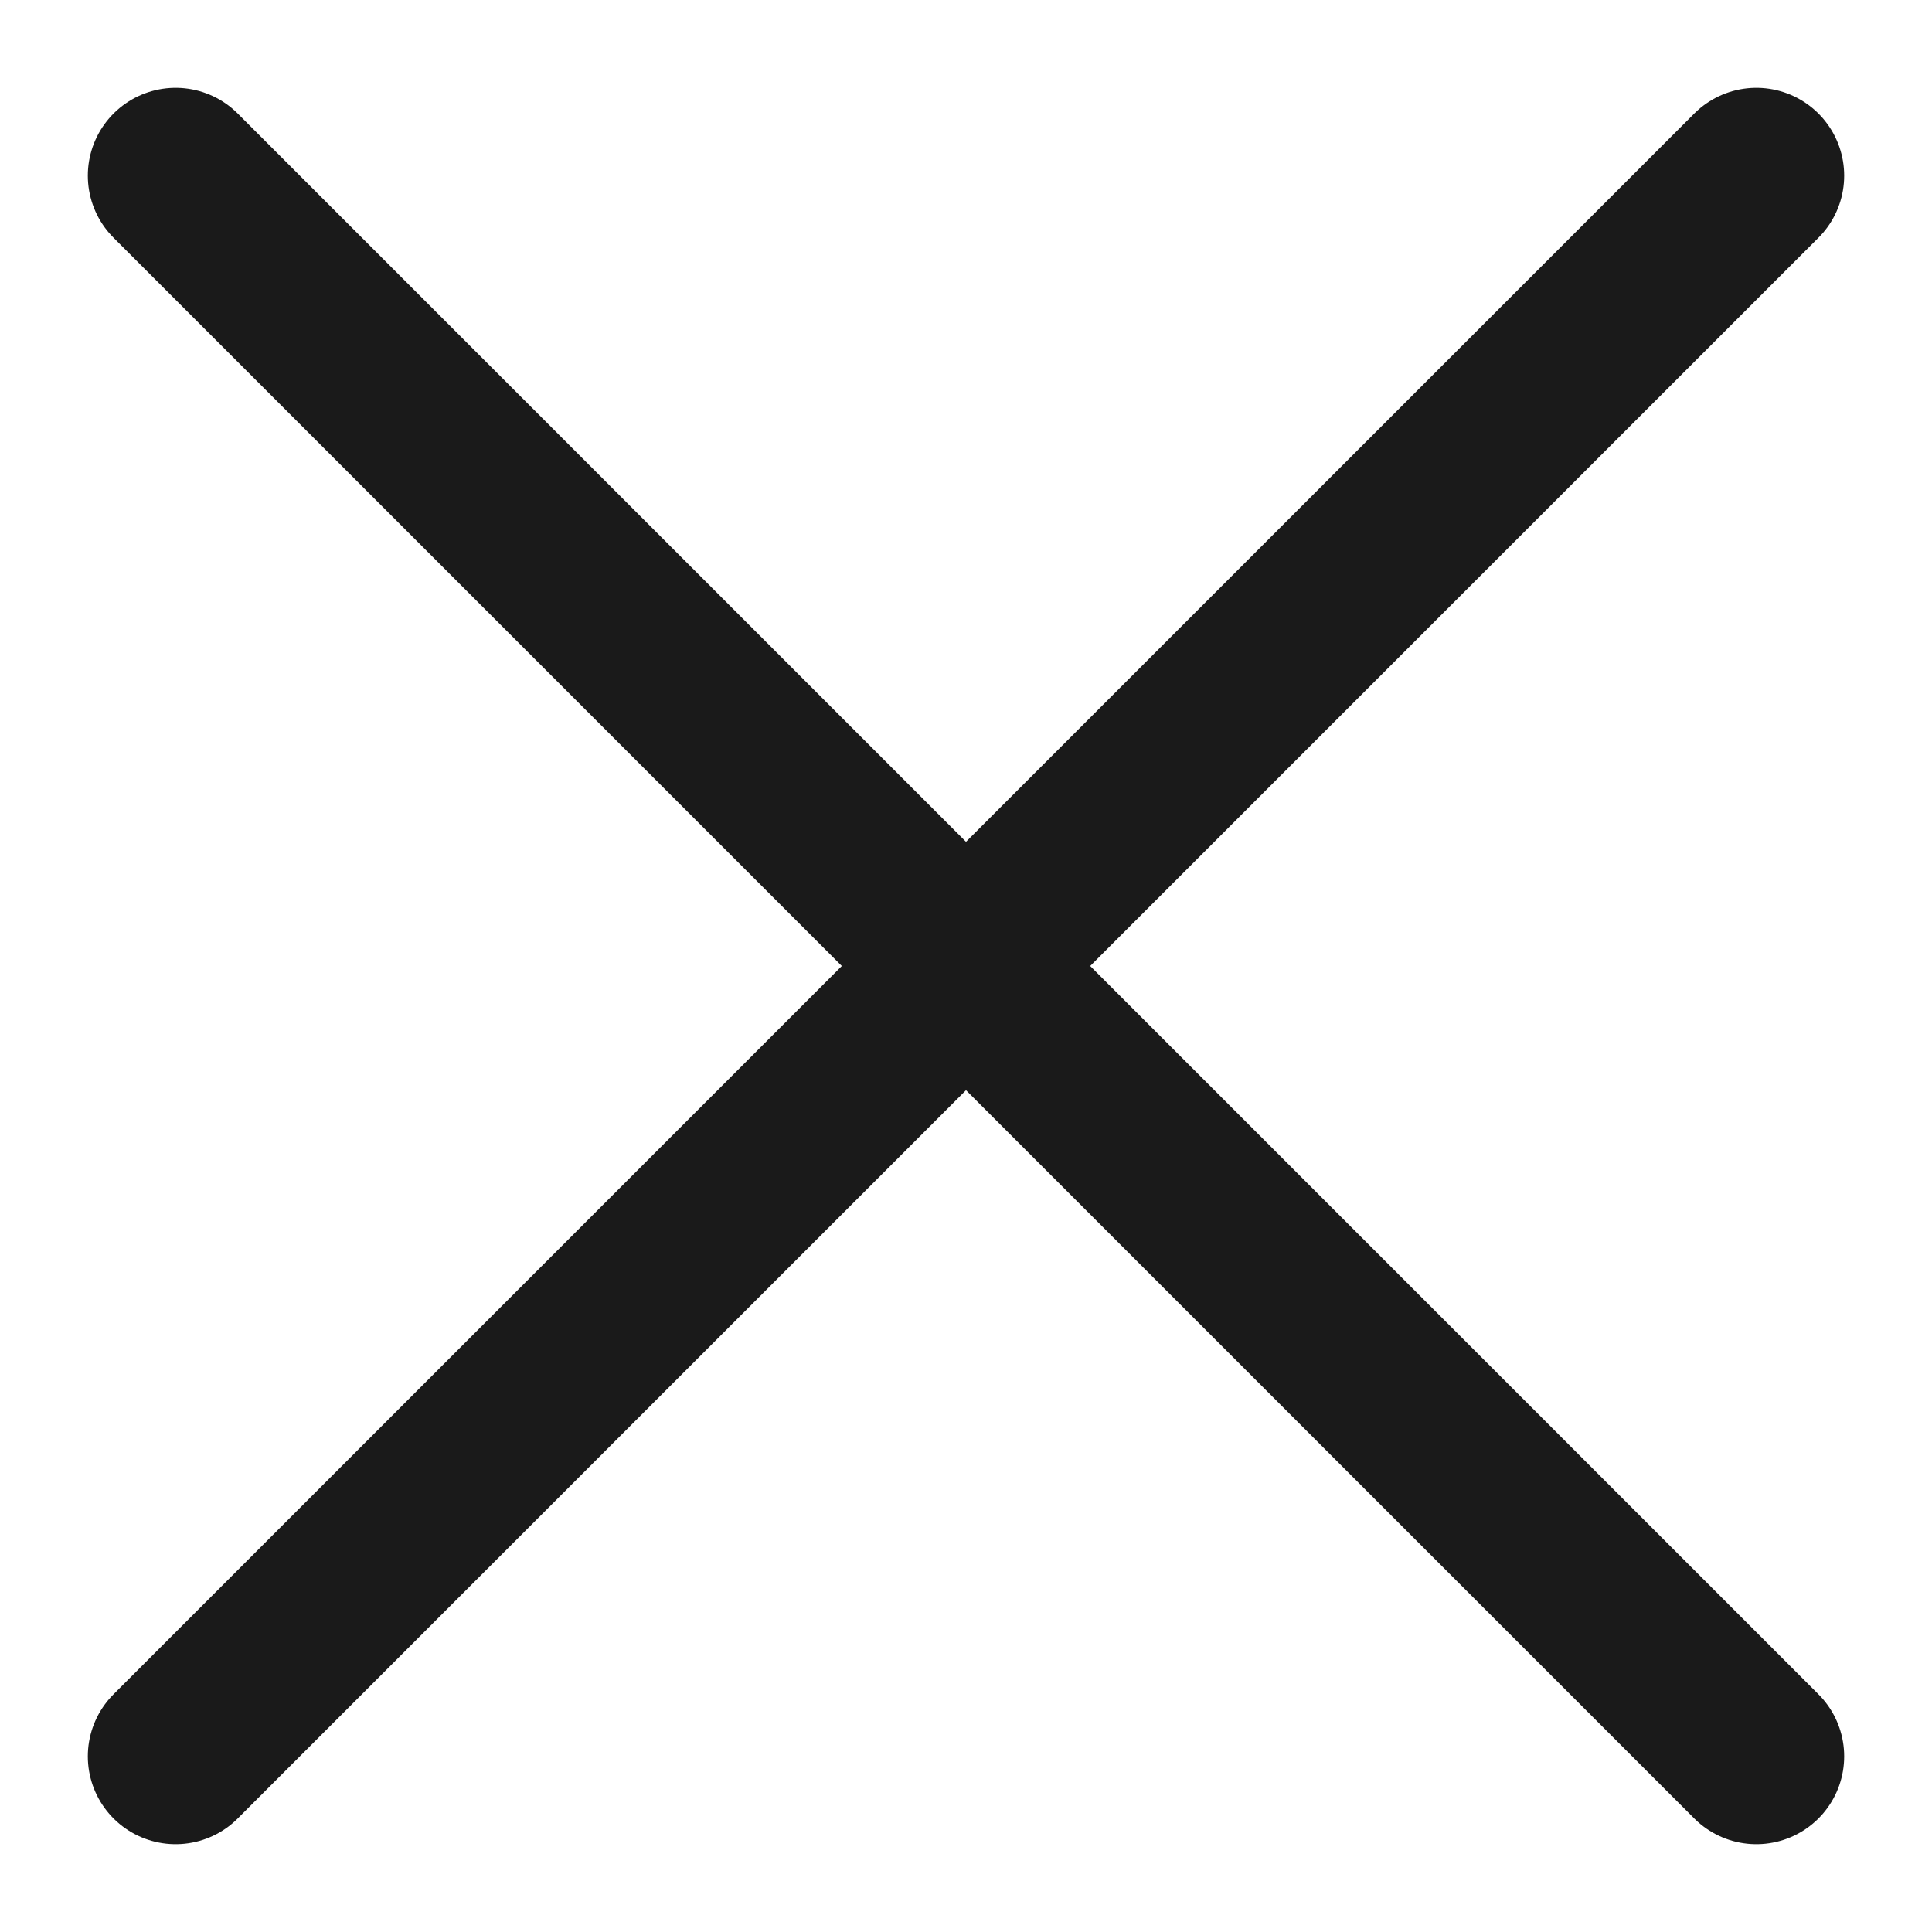
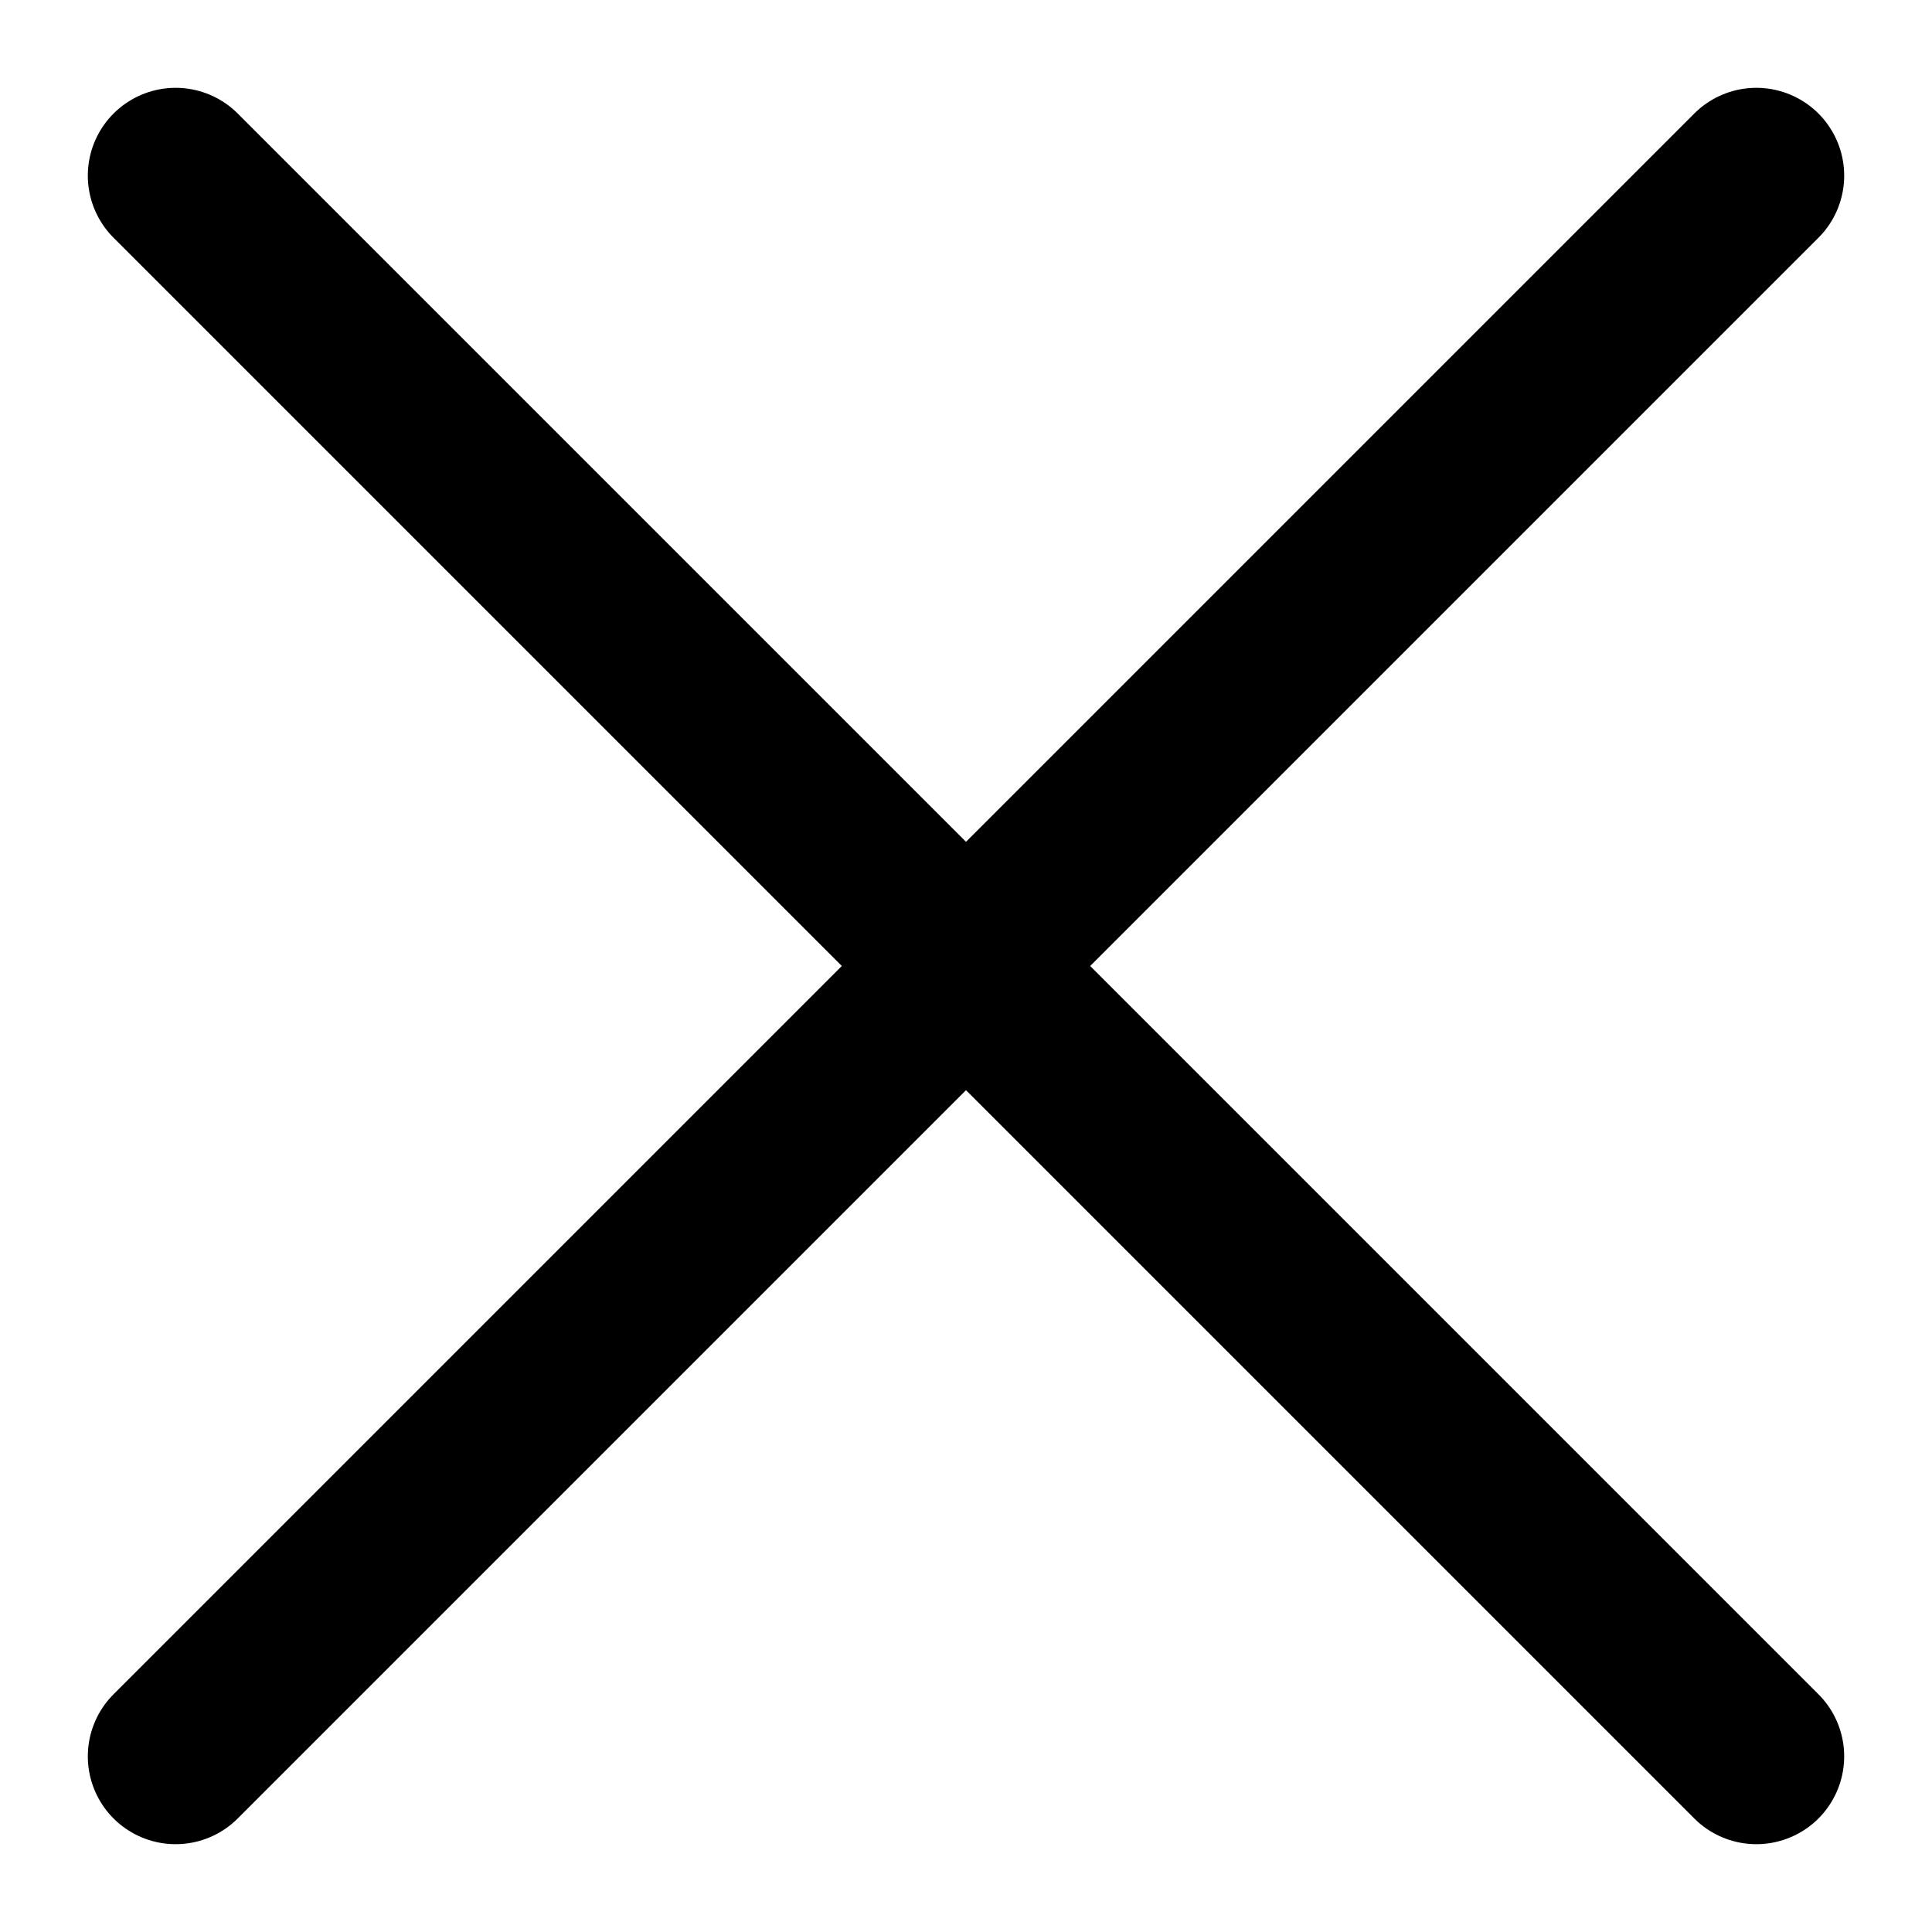
<svg xmlns="http://www.w3.org/2000/svg" width="11" height="11" viewBox="0 0 11 11" fill="none">
-   <path d="M1 1L10 10" stroke="#1A1A1A" stroke-linecap="round" stroke-linejoin="round" />
-   <path d="M10 1L1 10" stroke="#1A1A1A" stroke-linecap="round" stroke-linejoin="round" />
+   <path d="M1 1L10 10" stroke="currentColor" stroke-linecap="round" stroke-linejoin="round" />
+   <path d="M10 1L1 10" stroke="currentColor" stroke-linecap="round" stroke-linejoin="round" />
</svg>
